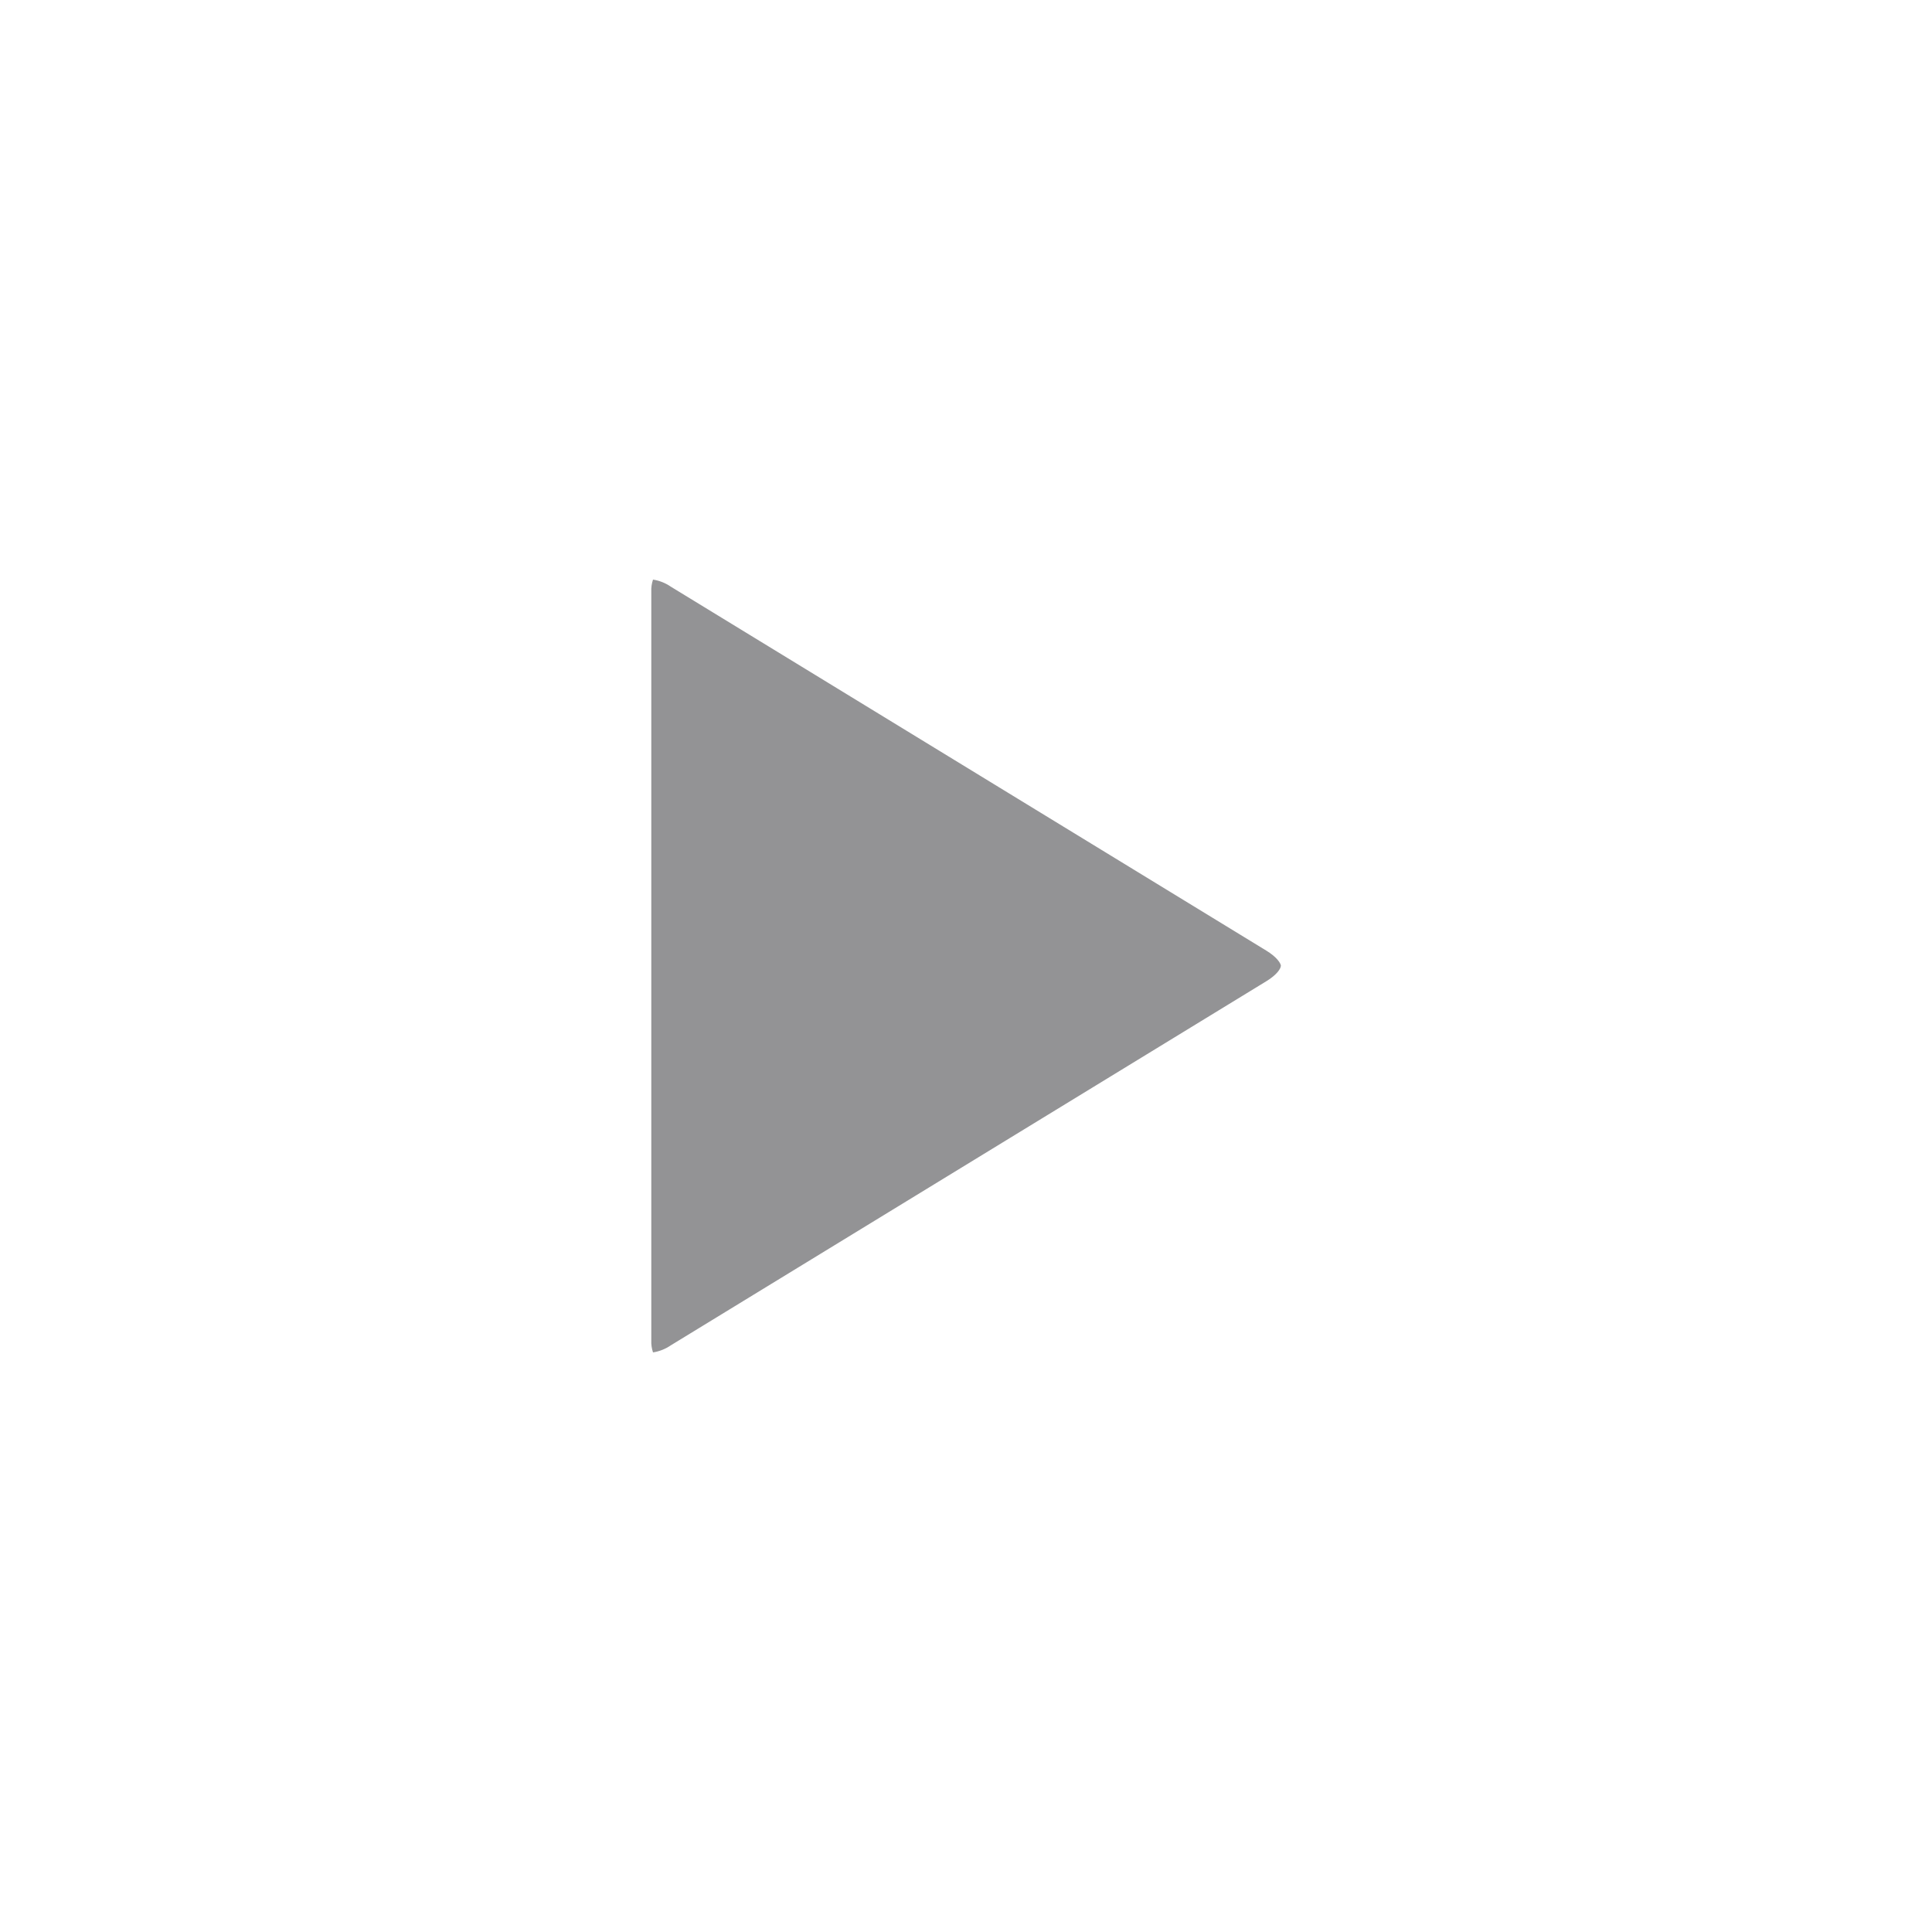
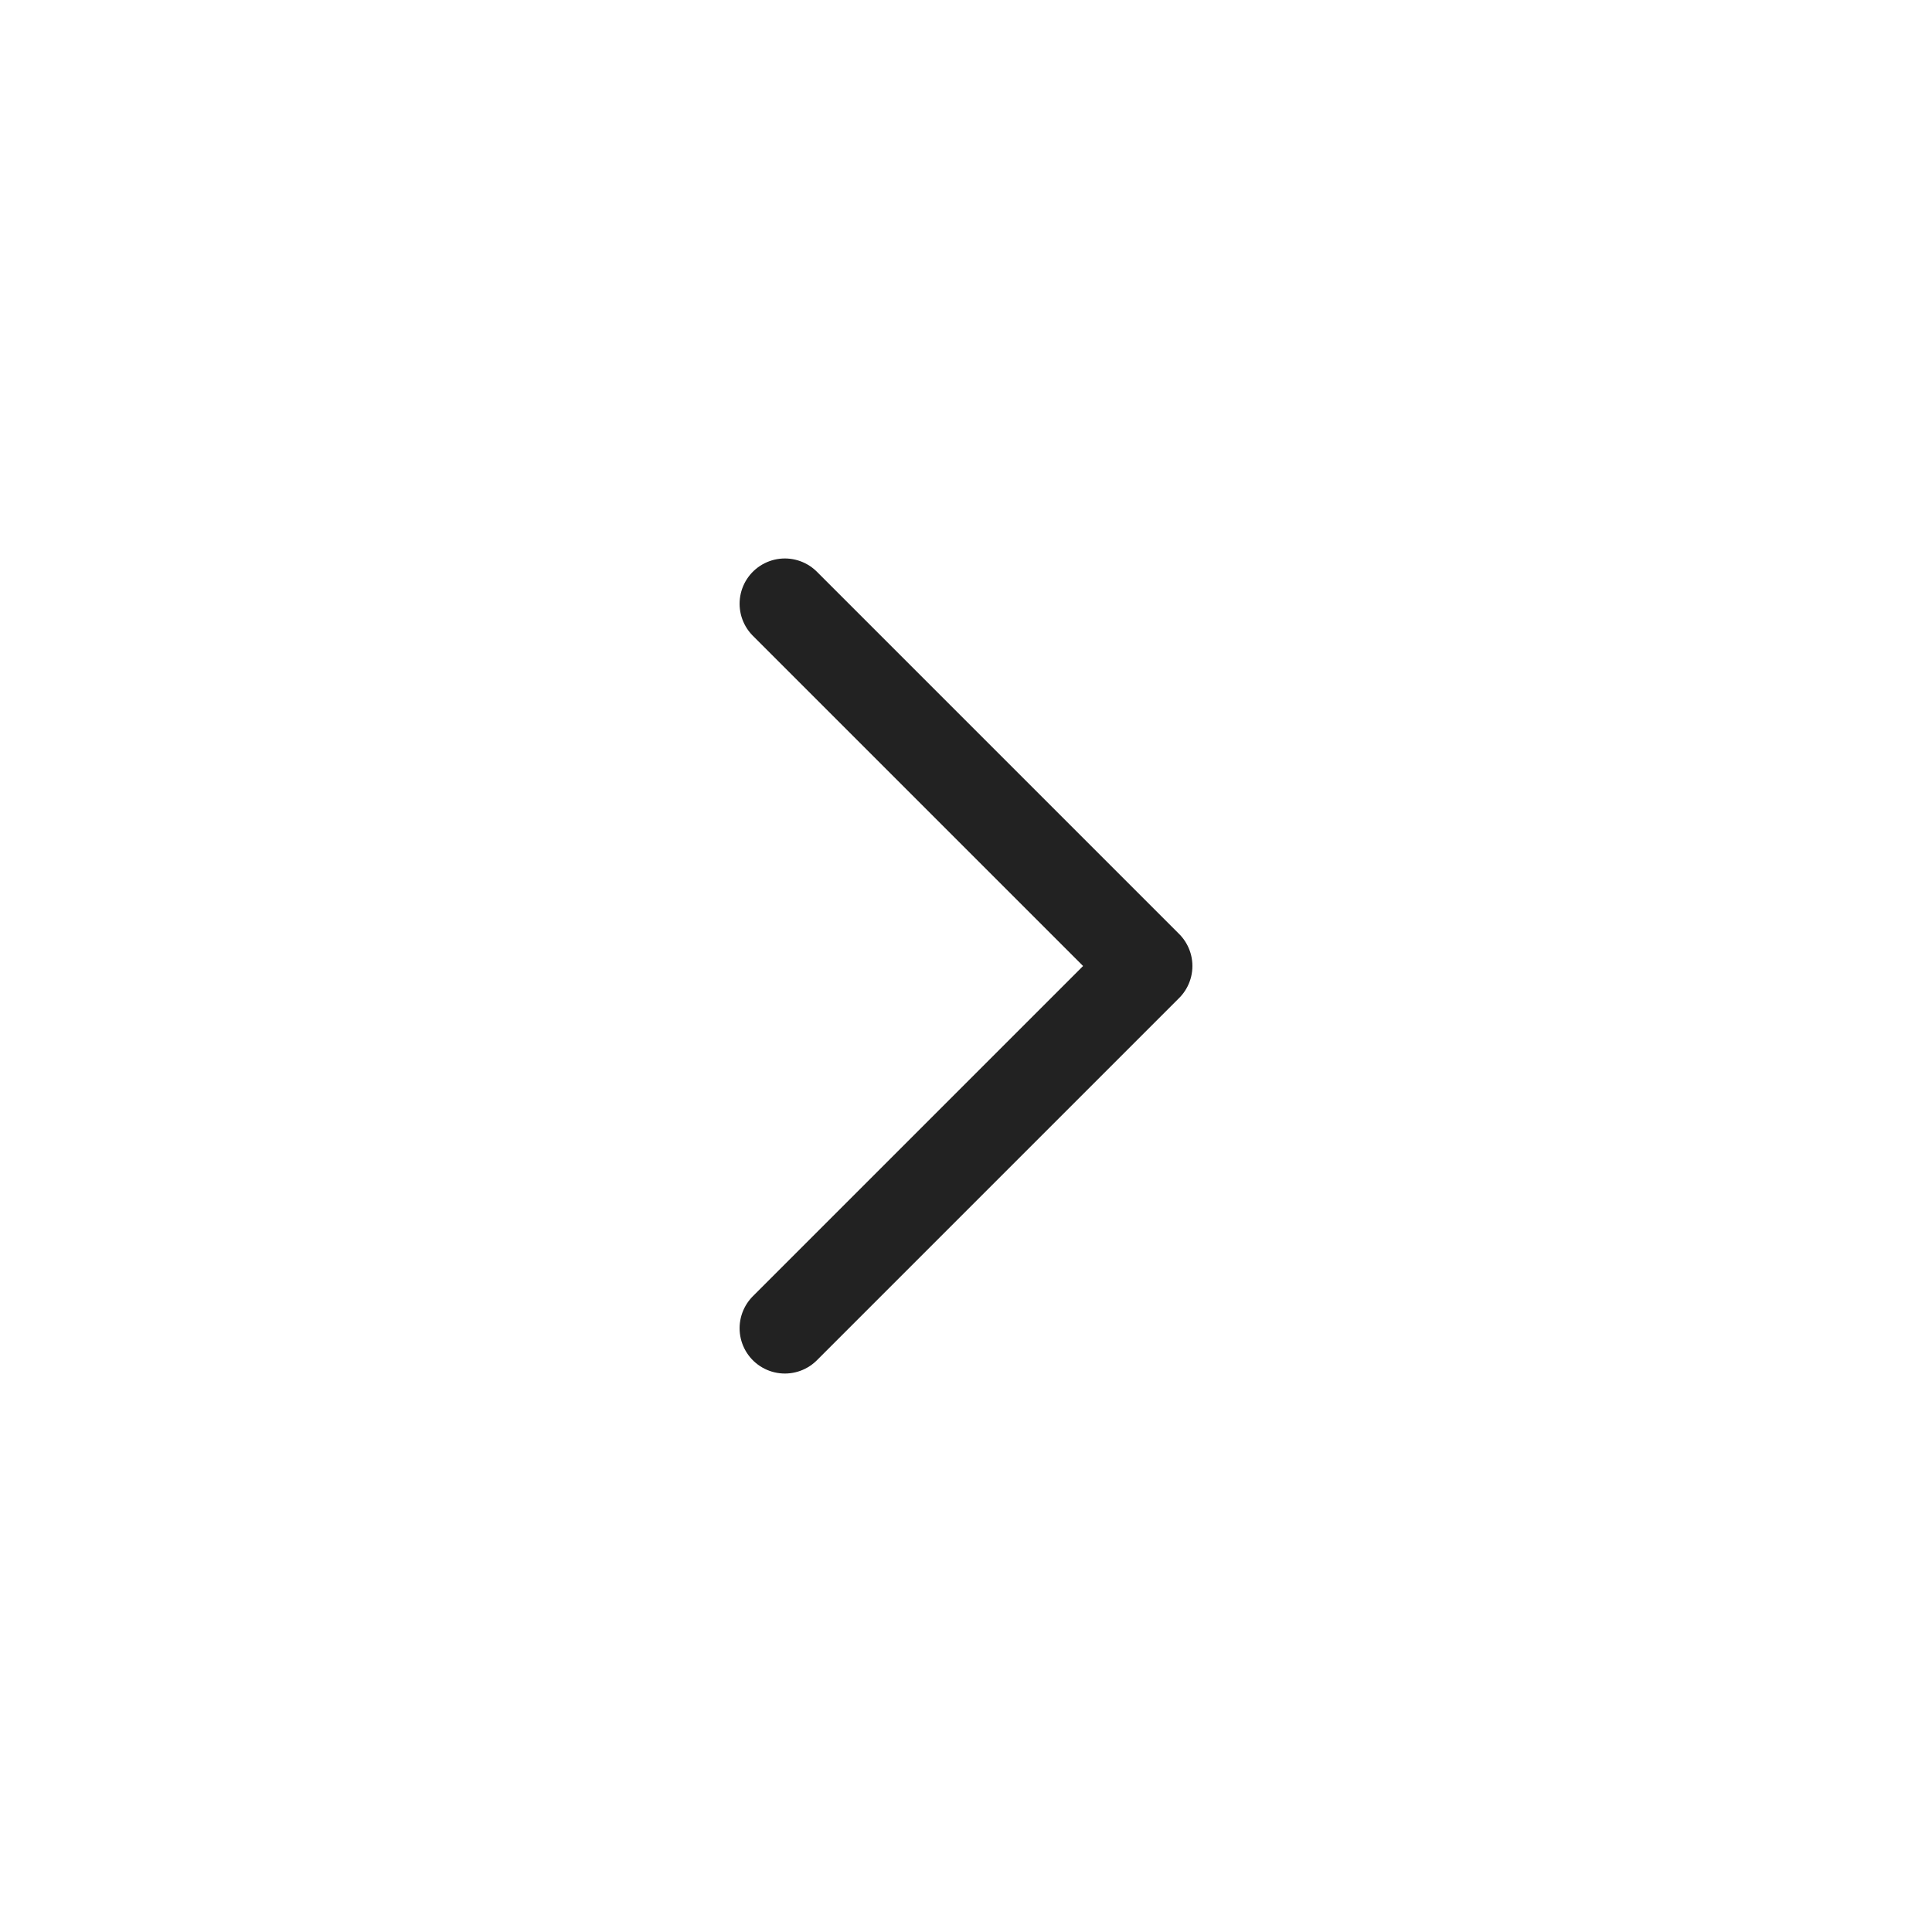
- <svg xmlns="http://www.w3.org/2000/svg" width="18" height="18">
-   <path fill="#939395" d="M11.933 9c0 .023-.036.082-.135.142L6.25 12.534a.4.4 0 01-.166.066.31.31 0 01-.016-.113V5.513a.31.31 0 01.016-.113.4.4 0 01.166.066l5.55 3.392c.098.06.134.119.134.142z" />
+ <svg xmlns="http://www.w3.org/2000/svg" width="18" height="18" viewBox="0 0 32 32">
+   <path fill="none" stroke="#222" stroke-width="1.5" stroke-linecap="round" stroke-linejoin="round" d="M13 22l6-6-6-6" />
</svg>
